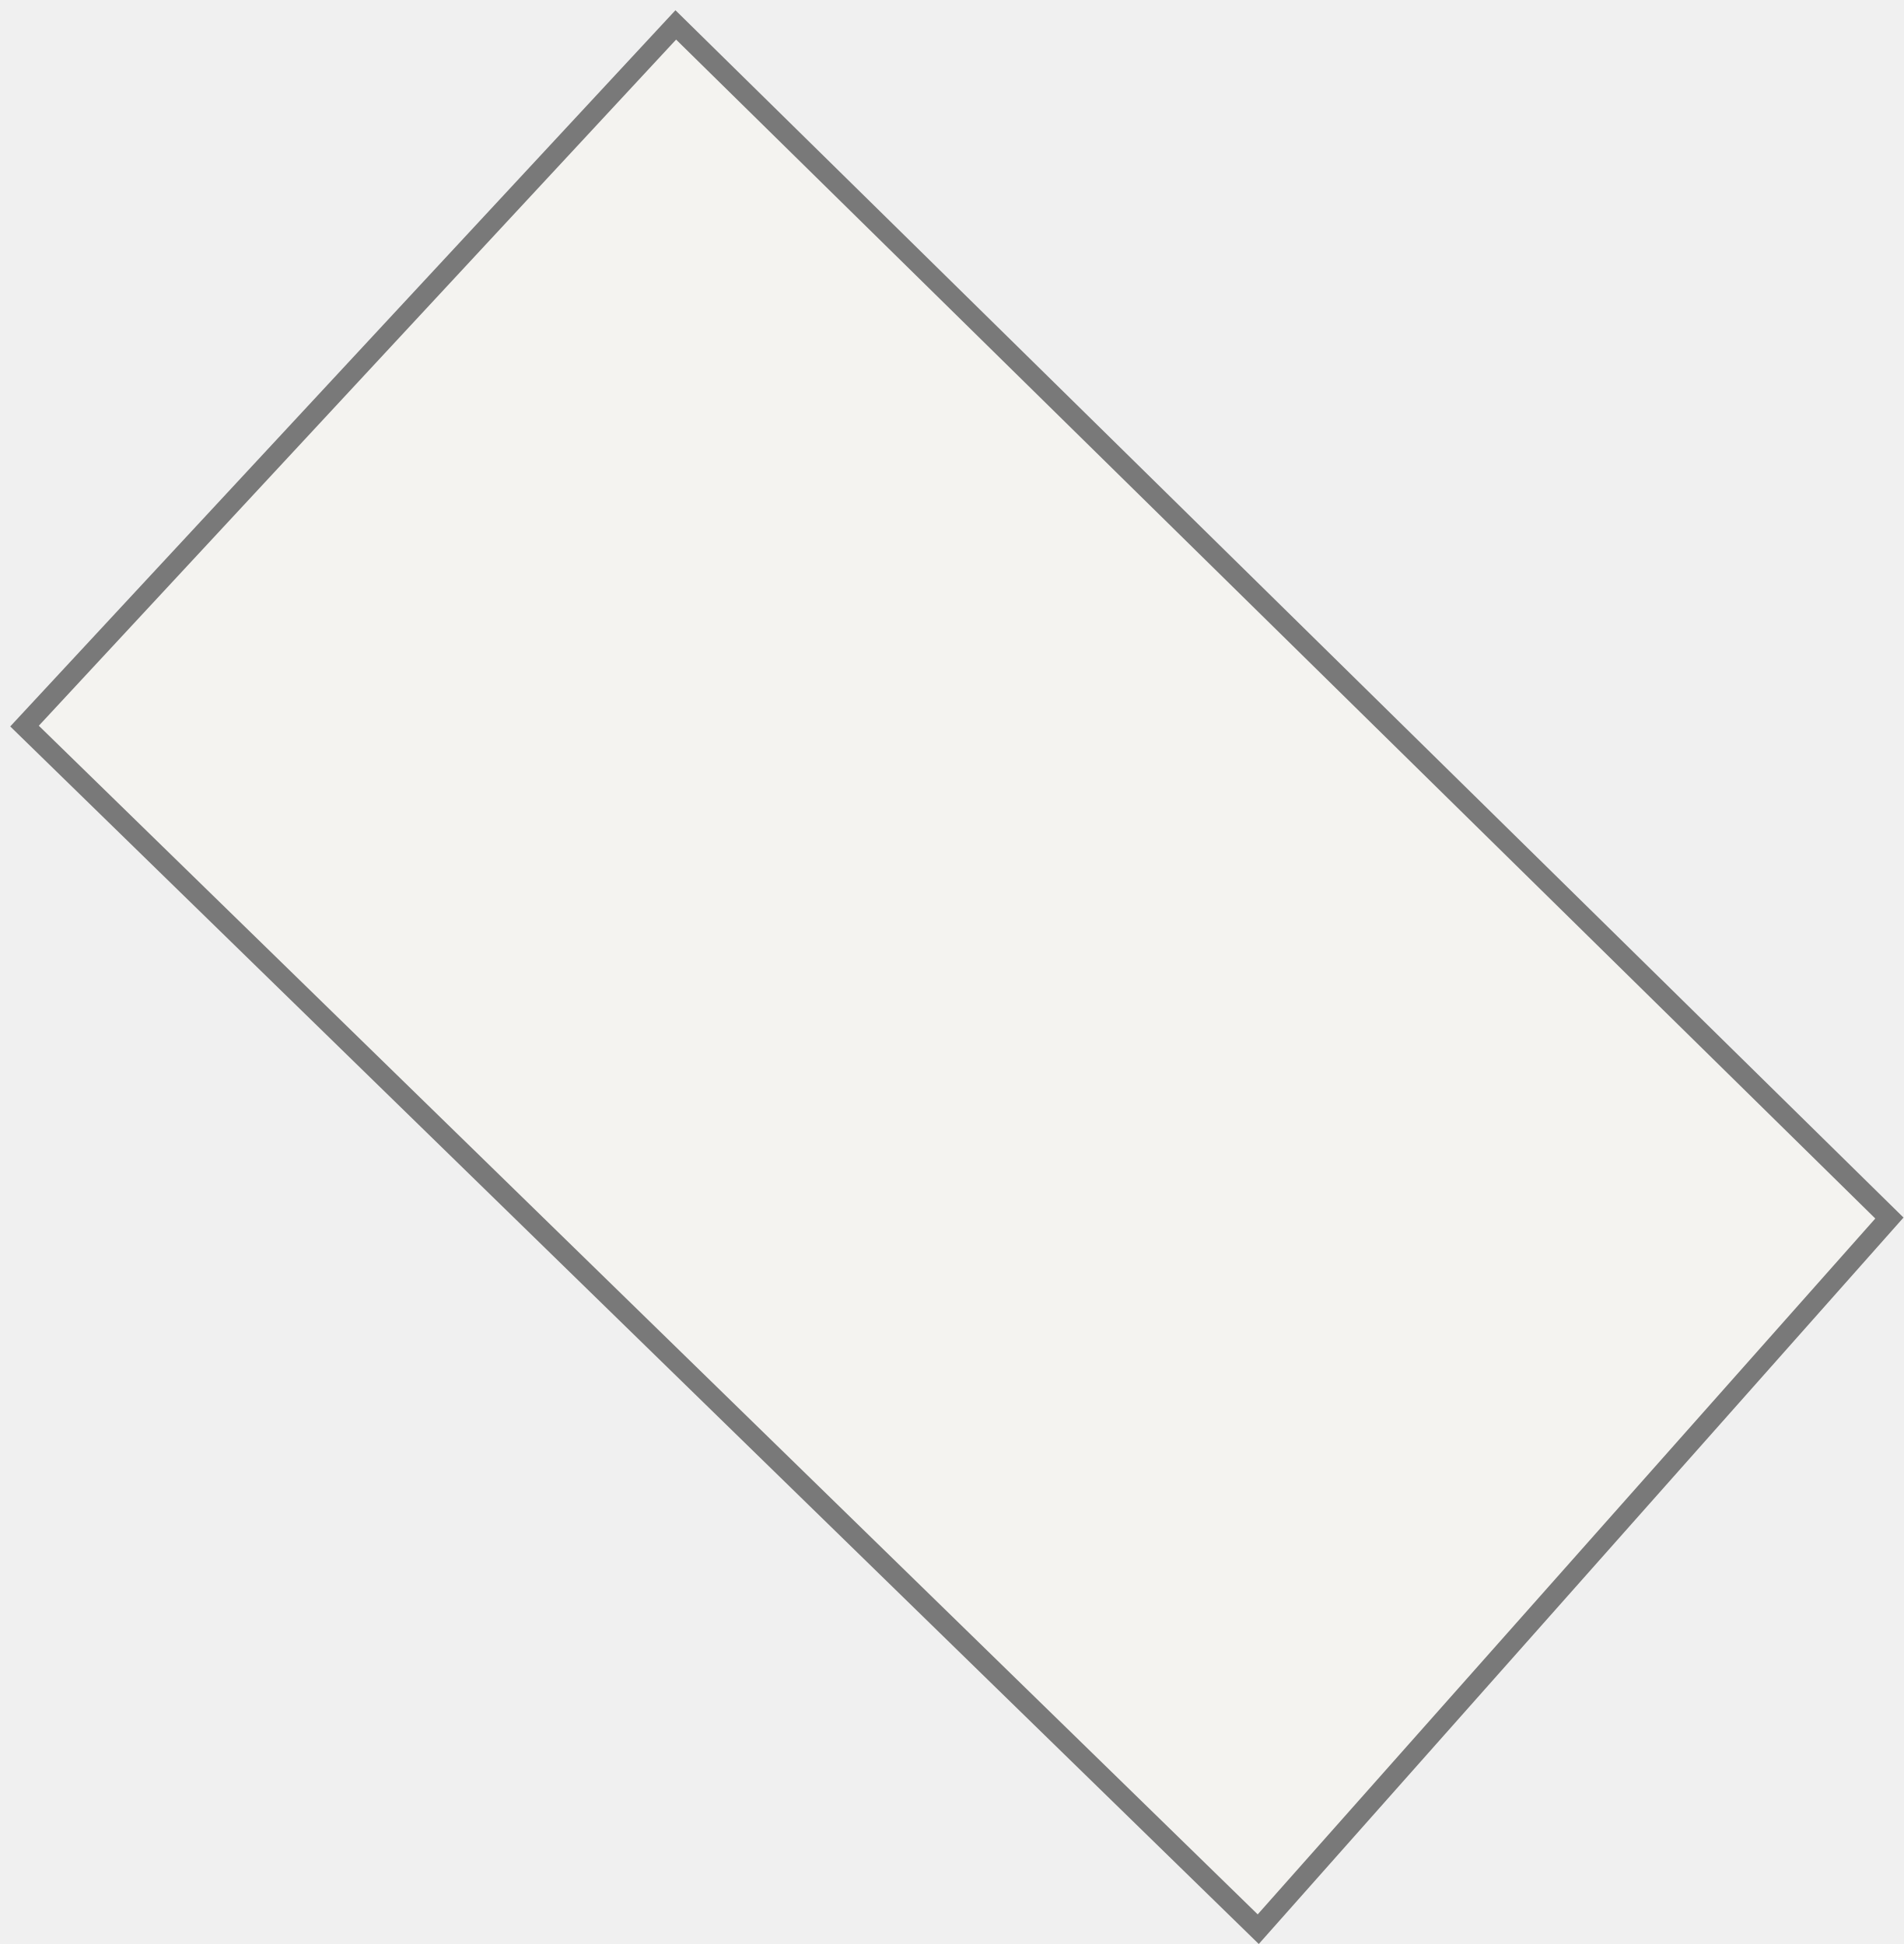
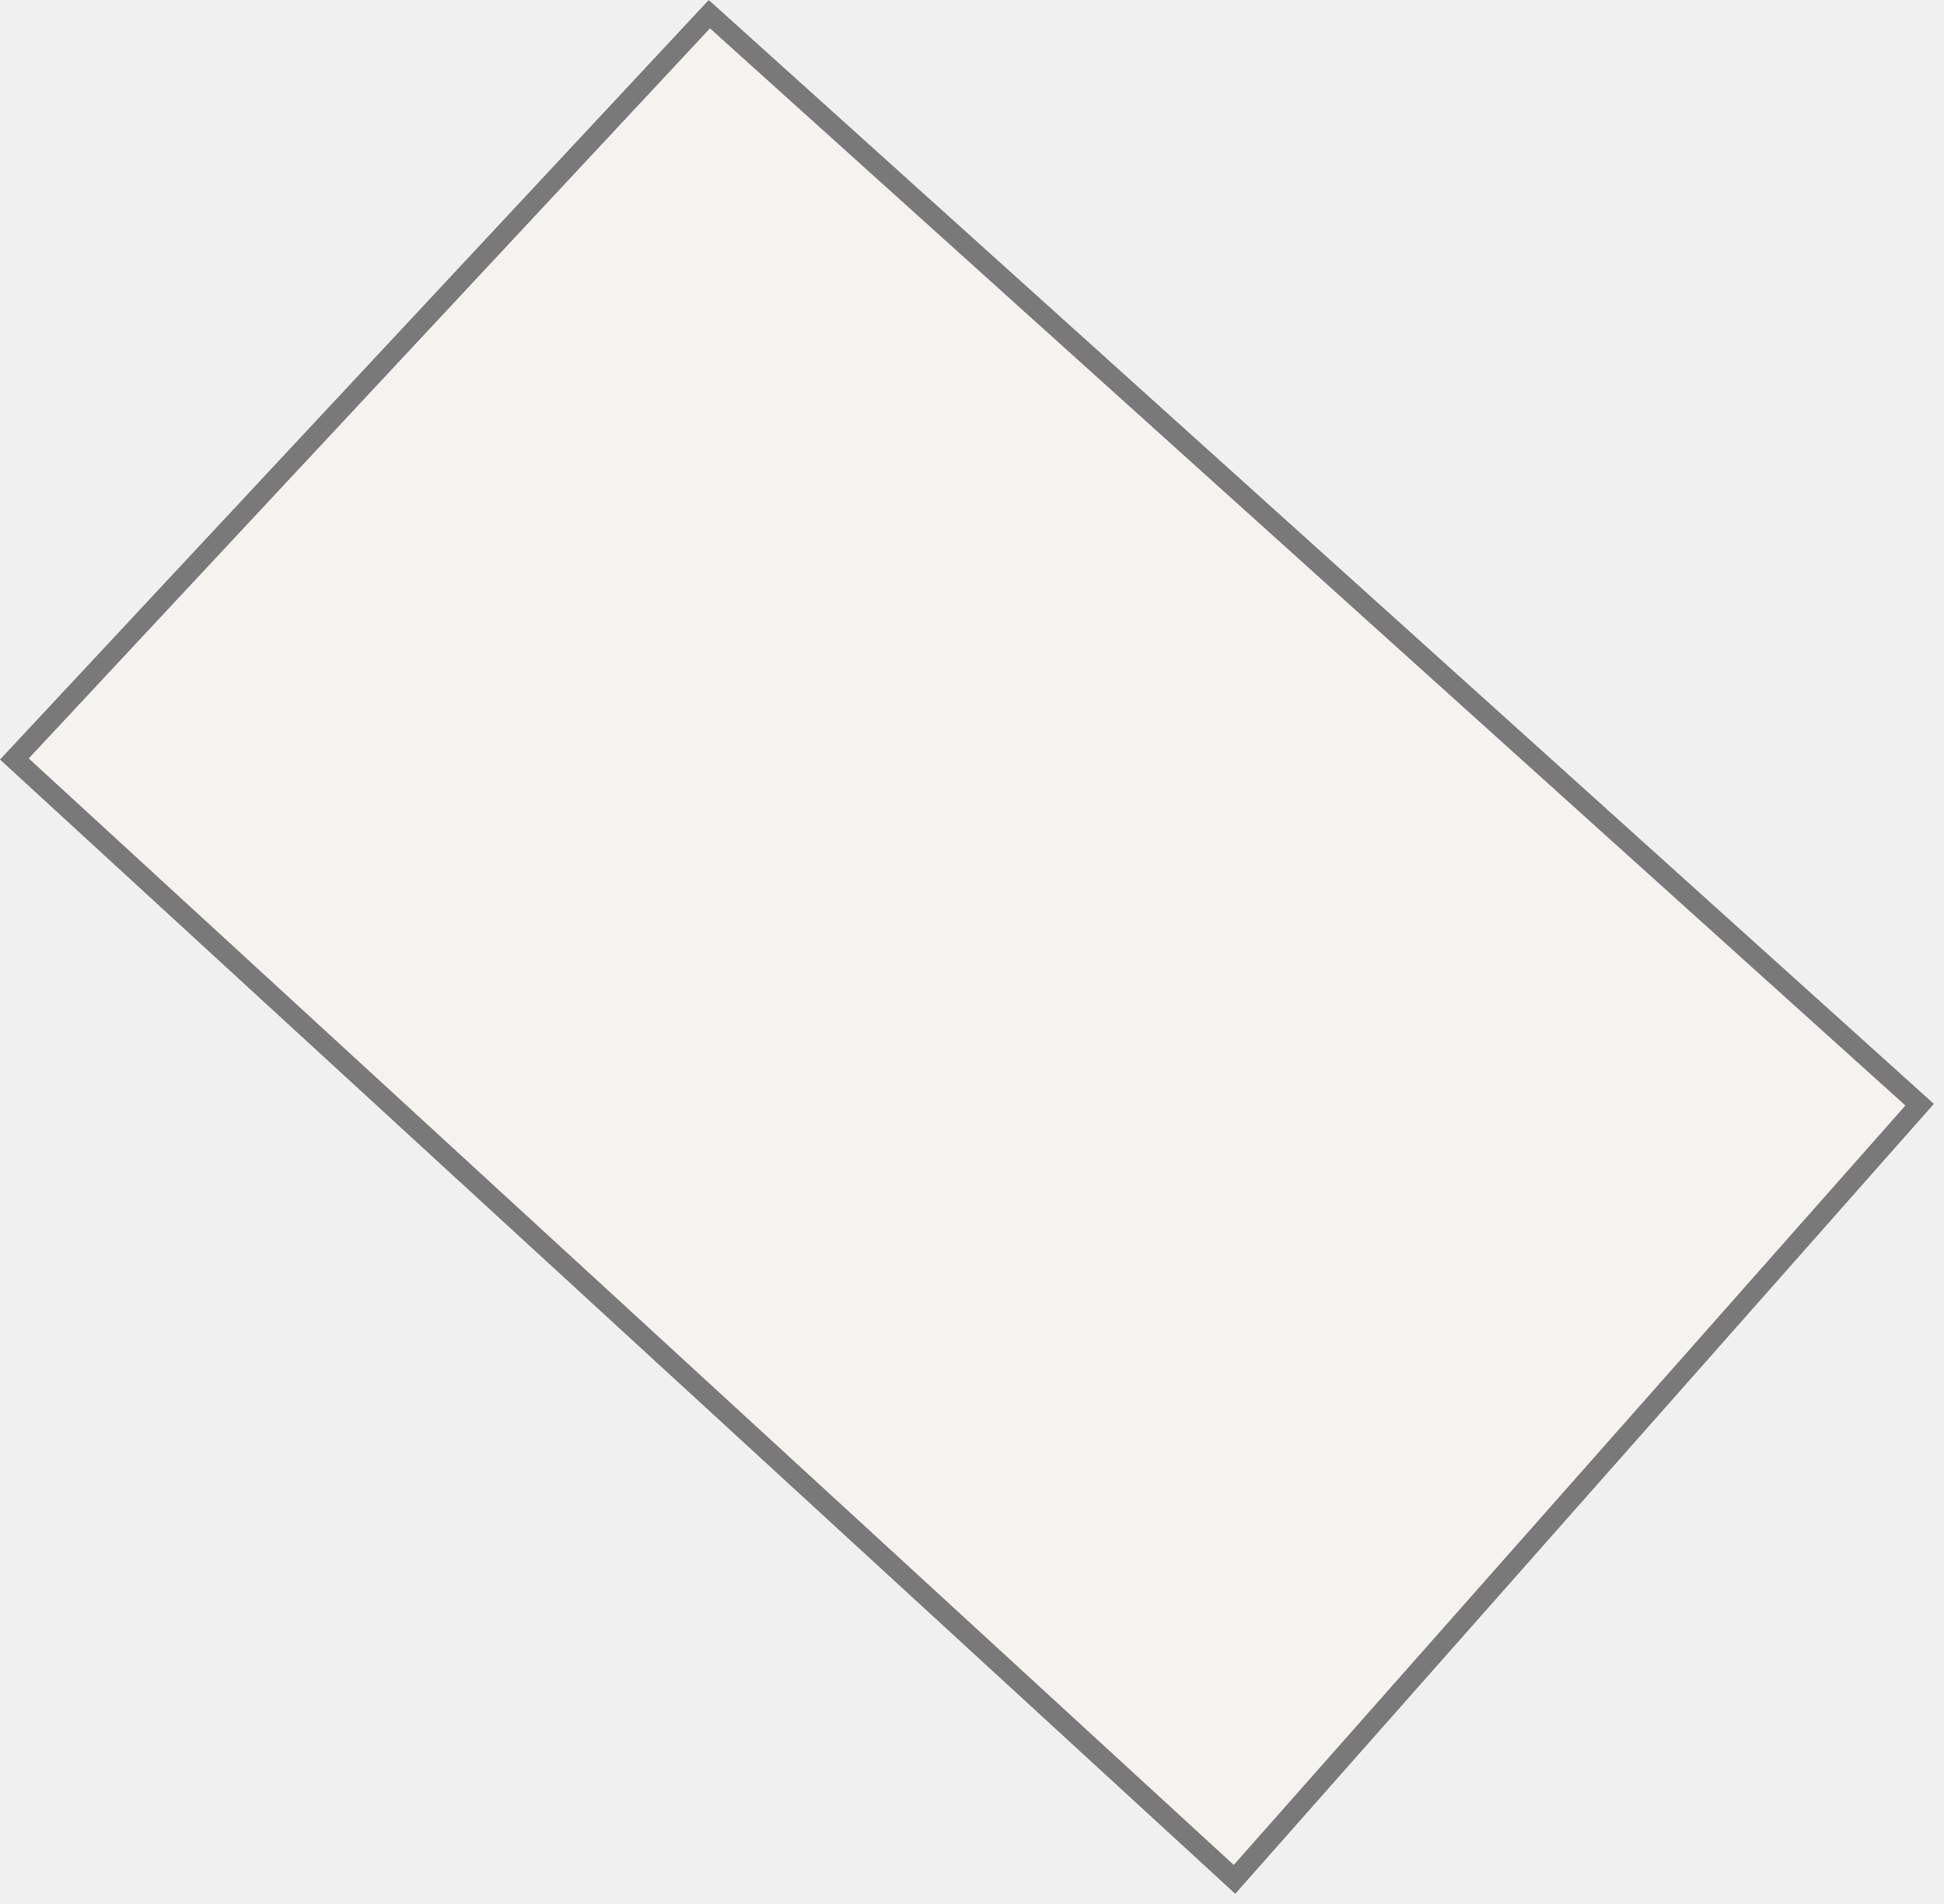
- <svg xmlns="http://www.w3.org/2000/svg" version="1.1" width="93px" height="95px">
+ <svg xmlns="http://www.w3.org/2000/svg" version="1.1" width="96px" height="94px">
  <defs>
-     <mask fill="white" id="clip185">
-       <path d="M 0.5 35.5  L 33 0.5  L 93 59.5  L 61.5 95  L 0.5 35.5  Z " fill-rule="evenodd" />
+     <mask fill="white" id="clip397">
+       <path d="M 35 0  L 0 37.5  C 61 93.5  61 93.5  61 93.5  L 95.5 54.5  L 35 0  Z " fill-rule="evenodd" />
    </mask>
  </defs>
-   <g transform="matrix(1 0 0 1 21 -368 )">
-     <path d="M 0.5 35.5  L 33 0.5  L 93 59.5  L 61.5 95  L 0.5 35.5  Z " fill-rule="nonzero" fill="#f4f3f0" stroke="none" transform="matrix(1 0 0 1 -21 368 )" />
-     <path d="M 0.5 35.5  L 33 0.5  L 93 59.5  L 61.5 95  L 0.5 35.5  Z " stroke-width="2" stroke="#797979" fill="none" transform="matrix(1 0 0 1 -21 368 )" mask="url(#clip185)" />
+   <g transform="matrix(1 0 0 1 -218 -259 )">
+     <path d="M 35 0  L 0 37.5  C 61 93.5  61 93.5  61 93.5  L 95.5 54.5  L 35 0  Z " fill-rule="nonzero" fill="#f4f3f0" stroke="none" transform="matrix(1 0 0 1 218 259 )" />
+     <path d="M 35 0  L 0 37.5  C 61 93.5  61 93.5  61 93.5  L 95.5 54.5  L 35 0  Z " stroke-width="2" stroke="#797979" fill="none" transform="matrix(1 0 0 1 218 259 )" mask="url(#clip397)" />
  </g>
</svg>
